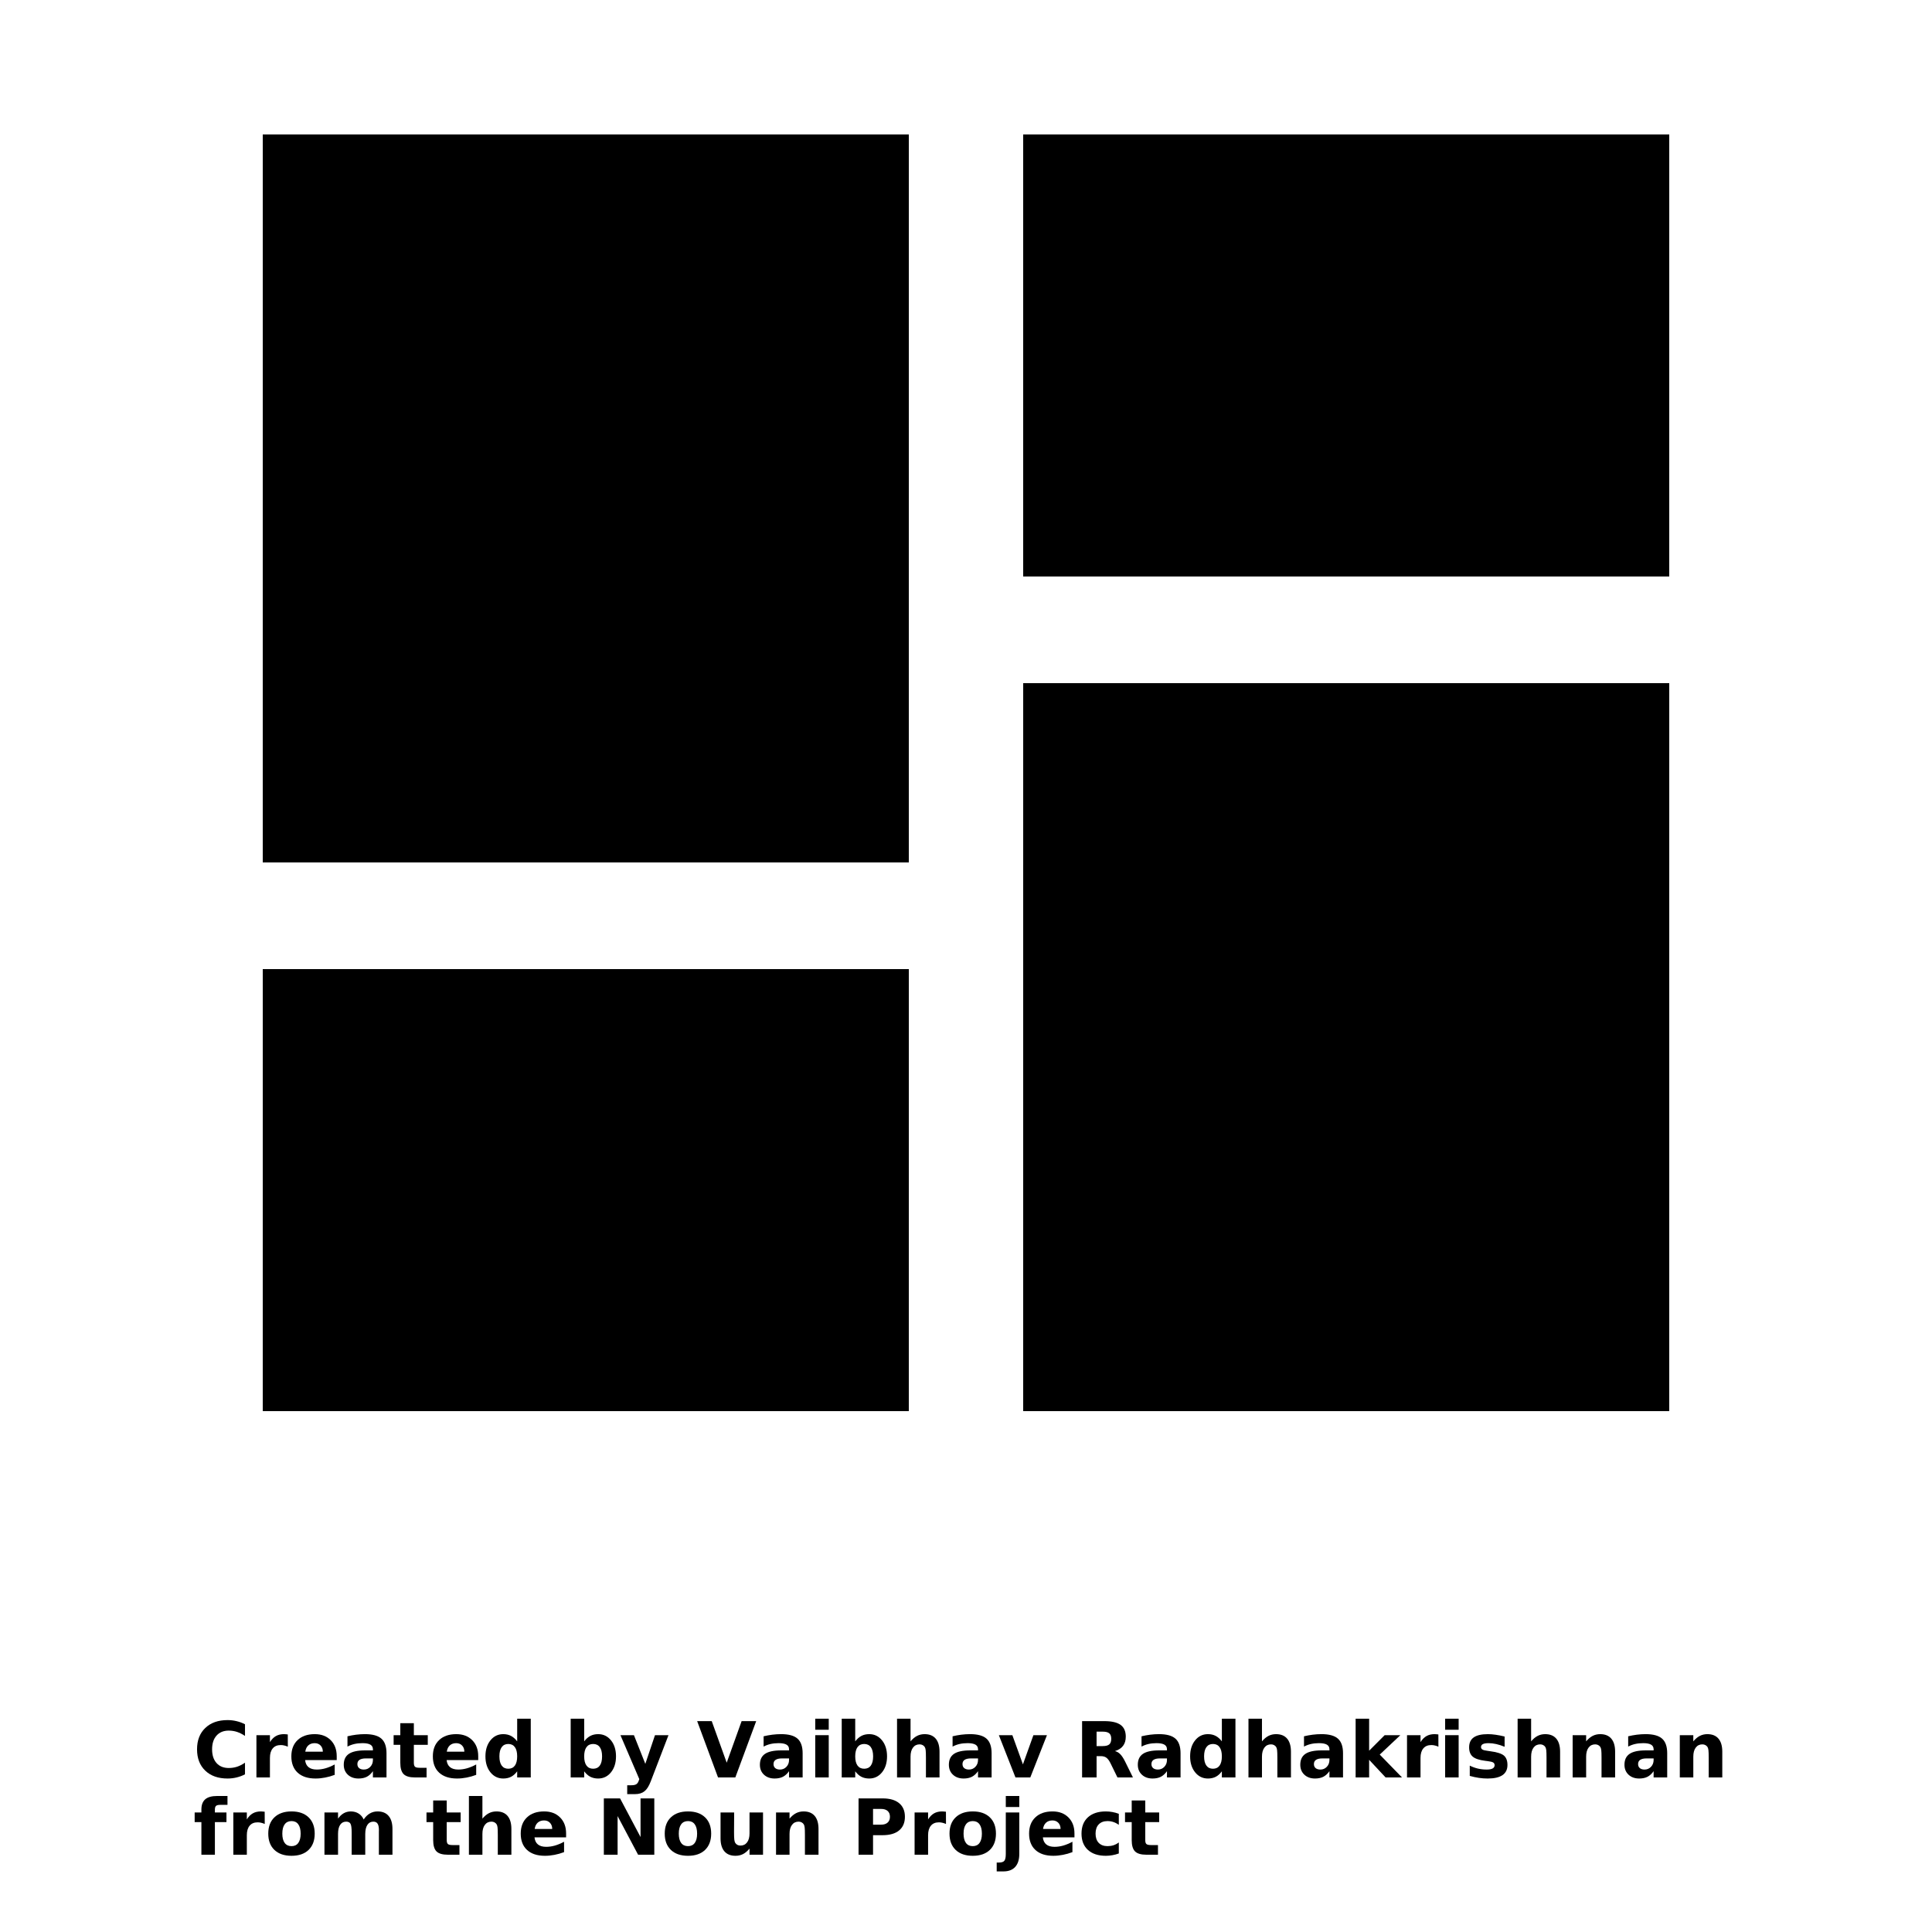
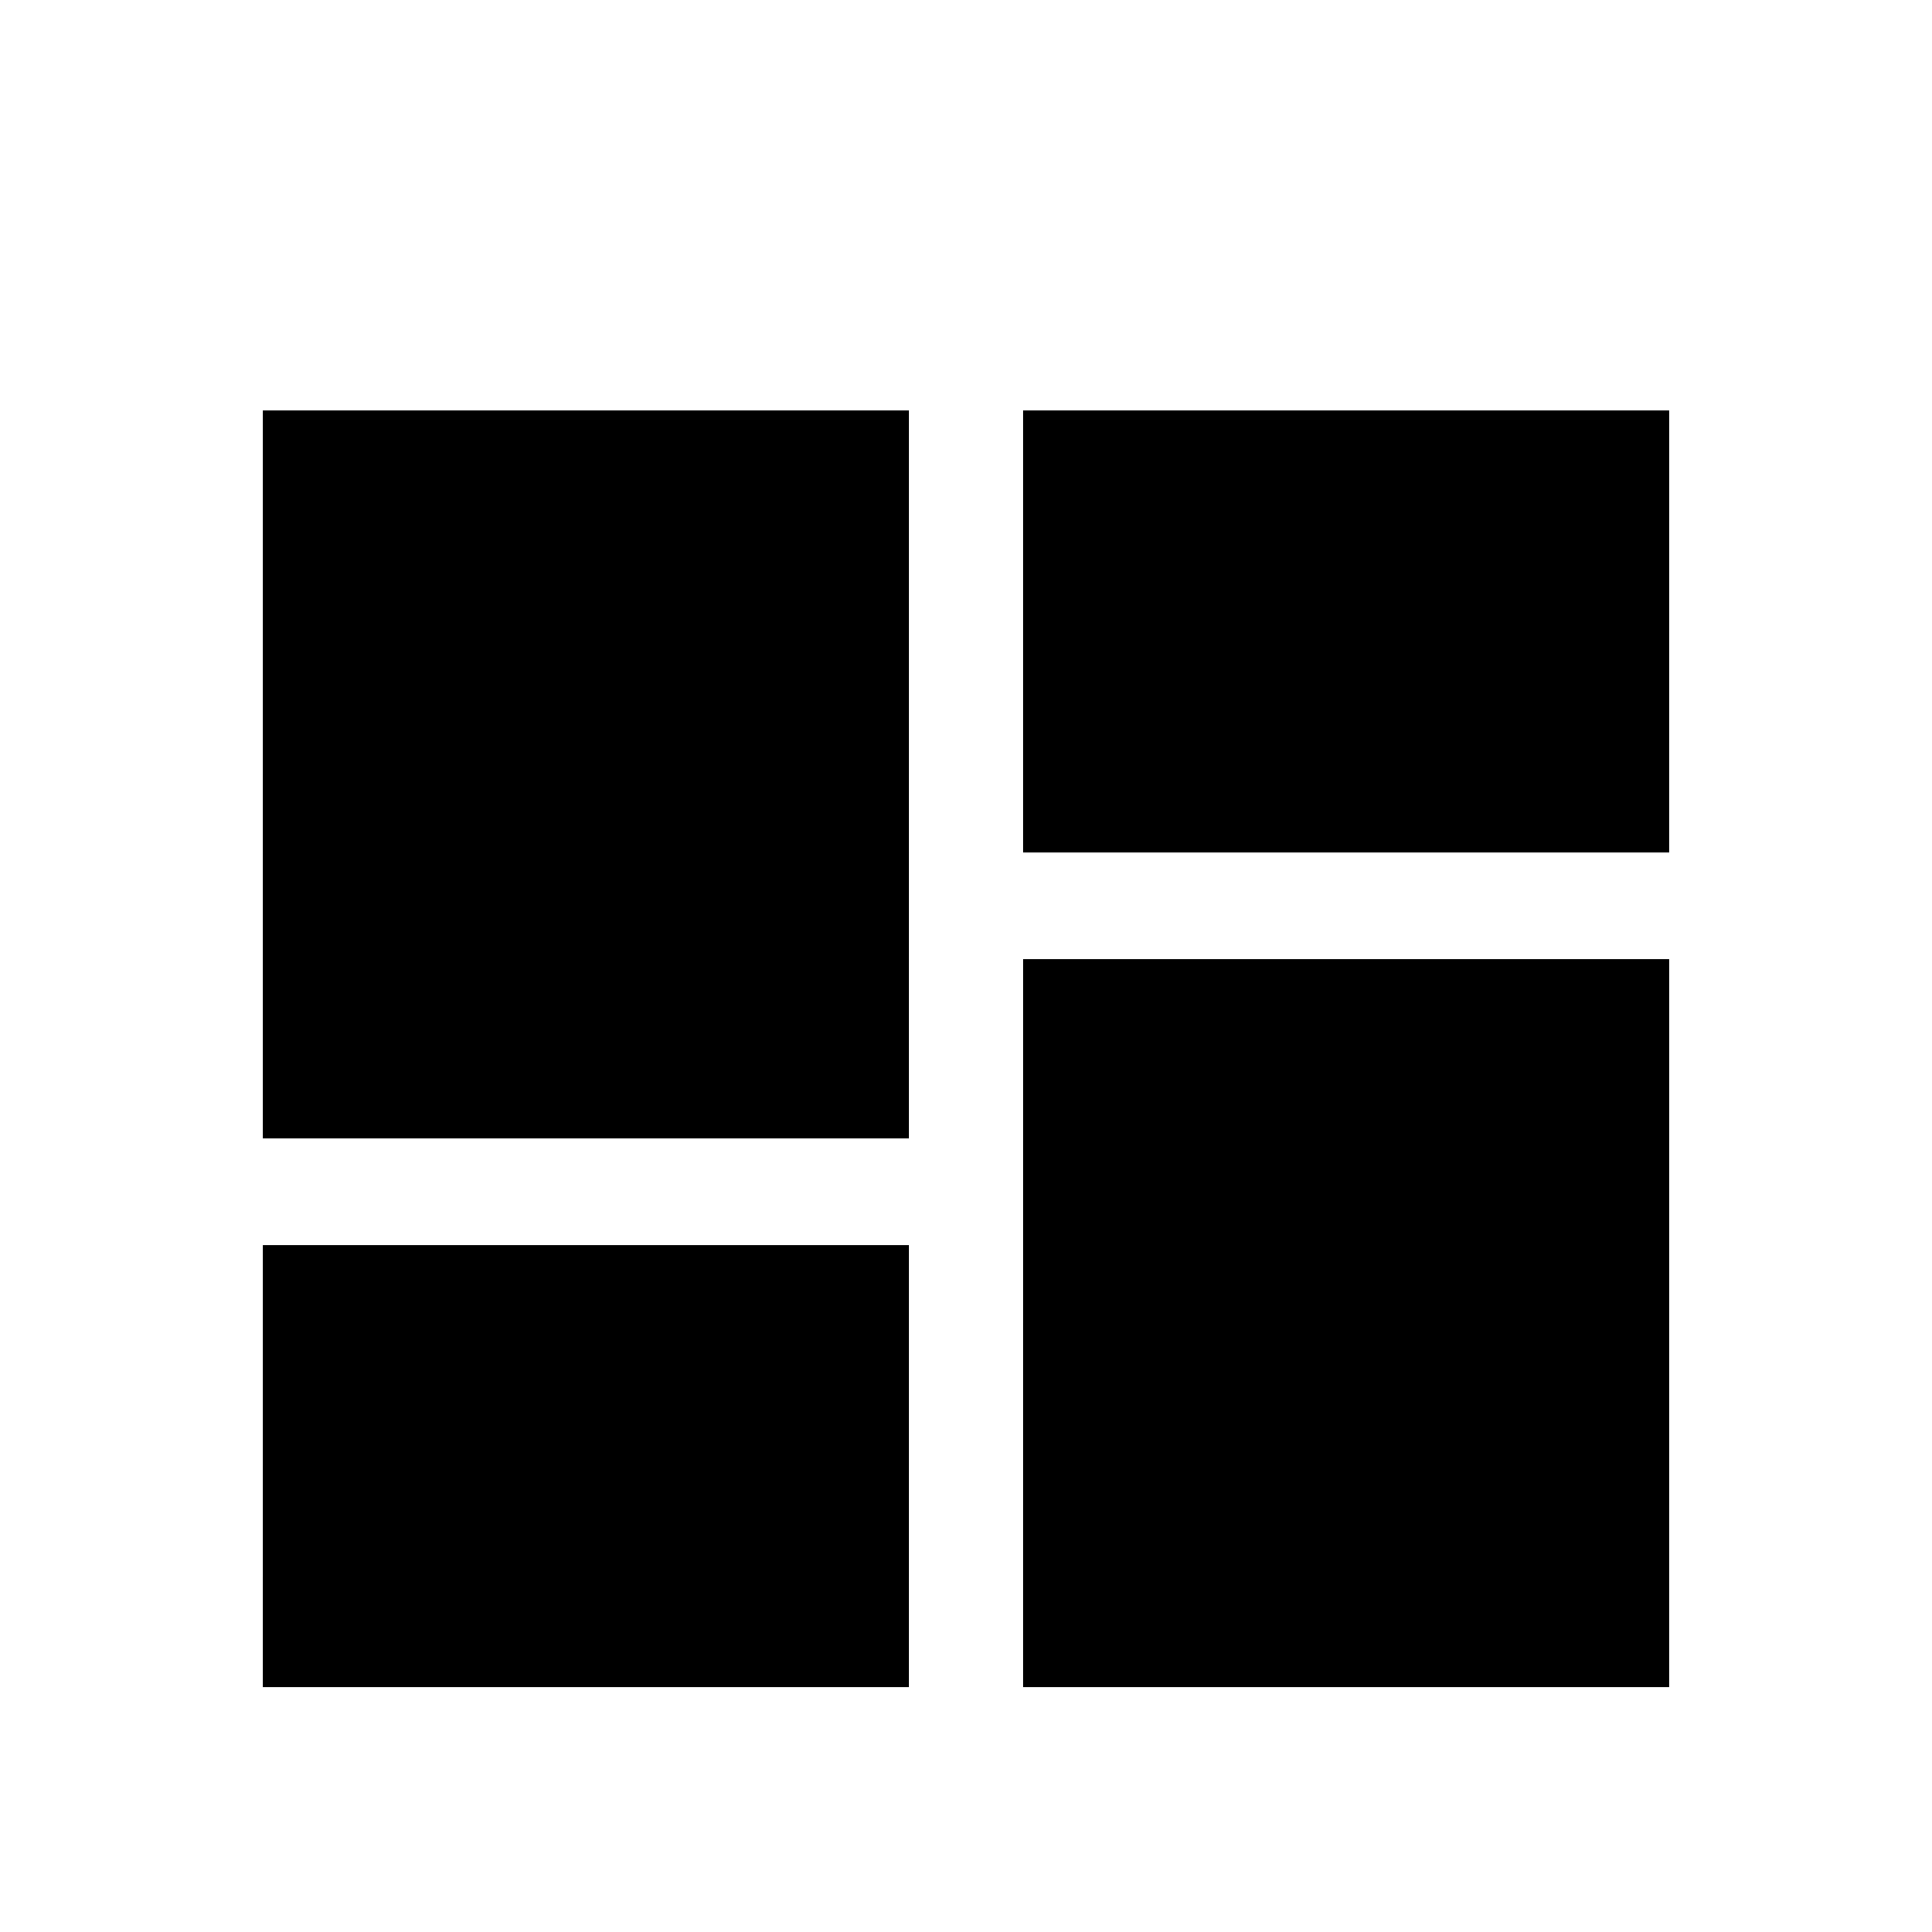
- <svg xmlns="http://www.w3.org/2000/svg" xmlns:xlink="http://www.w3.org/1999/xlink" width="700pt" height="700pt" version="1.1" viewBox="0 0 700 700">
+ <svg xmlns="http://www.w3.org/2000/svg" xmlns:xlink="http://www.w3.org/1999/xlink" width="700pt" height="700pt" version="1.1" viewBox="0 0 700 500">
  <defs>
    <symbol id="x" overflow="visible">
      <path d="m18.766-1.125c-0.969 0.5-1.98 0.875-3.031 1.125-1.043 0.258-2.137 0.391-3.281 0.391-3.398 0-6.09-0.945-8.078-2.844-1.992-1.906-2.984-4.484-2.984-7.734 0-3.258 0.992-5.836 2.984-7.734 1.988-1.906 4.68-2.859 8.078-2.859 1.145 0 2.238 0.133 3.281 0.391 1.051 0.25 2.062 0.625 3.031 1.125v4.219c-0.98-0.656-1.945-1.141-2.891-1.453-0.949-0.312-1.949-0.469-3-0.469-1.875 0-3.352 0.605-4.422 1.812-1.074 1.199-1.609 2.856-1.609 4.969 0 2.106 0.535 3.762 1.609 4.969 1.07 1.199 2.547 1.797 4.422 1.797 1.051 0 2.051-0.148 3-0.453 0.945-0.312 1.91-0.801 2.891-1.469z" />
    </symbol>
    <symbol id="c" overflow="visible">
      <path d="m13.734-11.141c-0.438-0.195-0.871-0.344-1.297-0.438-0.418-0.102-0.84-0.156-1.266-0.156-1.262 0-2.231 0.406-2.906 1.219-0.68 0.805-1.016 1.953-1.016 3.453v7.062h-4.891v-15.312h4.891v2.516c0.625-1 1.344-1.727 2.156-2.188 0.82-0.469 1.801-0.703 2.938-0.703 0.164 0 0.344 0.012 0.531 0.031 0.195 0.012 0.477 0.039 0.844 0.078z" />
    </symbol>
    <symbol id="b" overflow="visible">
      <path d="m17.641-7.703v1.406h-11.453c0.125 1.148 0.539 2.008 1.25 2.578 0.707 0.574 1.703 0.859 2.984 0.859 1.031 0 2.082-0.148 3.156-0.453 1.082-0.312 2.191-0.773 3.328-1.391v3.766c-1.156 0.438-2.312 0.766-3.469 0.984-1.156 0.227-2.312 0.344-3.469 0.344-2.773 0-4.93-0.703-6.469-2.109-1.531-1.406-2.297-3.379-2.297-5.922 0-2.5 0.754-4.461 2.266-5.891 1.508-1.438 3.582-2.156 6.219-2.156 2.406 0 4.332 0.73 5.781 2.188 1.445 1.449 2.172 3.383 2.172 5.797zm-5.031-1.625c0-0.926-0.273-1.672-0.812-2.234-0.543-0.57-1.25-0.859-2.125-0.859-0.949 0-1.719 0.266-2.312 0.797s-0.965 1.297-1.109 2.297z" />
    </symbol>
    <symbol id="a" overflow="visible">
      <path d="m9.219-6.891c-1.023 0-1.793 0.172-2.312 0.516-0.512 0.344-0.766 0.855-0.766 1.531 0 0.625 0.207 1.117 0.625 1.469 0.414 0.344 0.988 0.516 1.719 0.516 0.926 0 1.703-0.328 2.328-0.984 0.633-0.664 0.953-1.492 0.953-2.484v-0.562zm7.469-1.844v8.734h-4.922v-2.266c-0.656 0.93-1.398 1.605-2.219 2.031-0.824 0.414-1.824 0.625-3 0.625-1.586 0-2.871-0.457-3.859-1.375-0.992-0.926-1.484-2.129-1.484-3.609 0-1.789 0.613-3.102 1.844-3.938 1.238-0.844 3.18-1.266 5.828-1.266h2.891v-0.391c0-0.77-0.309-1.332-0.922-1.688-0.617-0.363-1.57-0.547-2.859-0.547-1.055 0-2.031 0.105-2.938 0.312-0.898 0.211-1.73 0.523-2.5 0.938v-3.734c1.039-0.25 2.086-0.441 3.141-0.578 1.062-0.133 2.125-0.203 3.188-0.203 2.758 0 4.75 0.547 5.969 1.641 1.227 1.086 1.844 2.856 1.844 5.312z" />
    </symbol>
    <symbol id="e" overflow="visible">
      <path d="m7.703-19.656v4.344h5.047v3.5h-5.047v6.5c0 0.711 0.141 1.188 0.422 1.438s0.836 0.375 1.672 0.375h2.516v3.5h-4.188c-1.938 0-3.312-0.398-4.125-1.203-0.805-0.812-1.203-2.18-1.203-4.109v-6.5h-2.422v-3.5h2.422v-4.344z" />
    </symbol>
    <symbol id="i" overflow="visible">
      <path d="m12.766-13.078v-8.203h4.922v21.281h-4.922v-2.219c-0.668 0.906-1.406 1.57-2.219 1.984s-1.758 0.625-2.828 0.625c-1.887 0-3.434-0.75-4.641-2.25-1.211-1.5-1.812-3.426-1.812-5.781 0-2.363 0.602-4.297 1.812-5.797 1.207-1.5 2.754-2.25 4.641-2.25 1.062 0 2 0.215 2.812 0.641 0.82 0.43 1.566 1.086 2.234 1.969zm-3.219 9.922c1.039 0 1.836-0.379 2.391-1.141 0.551-0.77 0.828-1.883 0.828-3.344 0-1.457-0.277-2.566-0.828-3.328-0.555-0.77-1.352-1.156-2.391-1.156-1.043 0-1.84 0.387-2.391 1.156-0.555 0.762-0.828 1.871-0.828 3.328 0 1.461 0.273 2.574 0.828 3.344 0.551 0.762 1.348 1.141 2.391 1.141z" />
    </symbol>
    <symbol id="h" overflow="visible">
      <path d="m10.5-3.156c1.051 0 1.852-0.379 2.406-1.141 0.551-0.77 0.828-1.883 0.828-3.344 0-1.457-0.277-2.566-0.828-3.328-0.555-0.77-1.355-1.156-2.406-1.156-1.055 0-1.859 0.387-2.422 1.156-0.555 0.773-0.828 1.883-0.828 3.328 0 1.449 0.273 2.559 0.828 3.328 0.562 0.773 1.367 1.156 2.422 1.156zm-3.25-9.922c0.676-0.883 1.422-1.539 2.234-1.969 0.82-0.426 1.766-0.641 2.828-0.641 1.895 0 3.445 0.75 4.656 2.25 1.207 1.5 1.812 3.434 1.812 5.797 0 2.356-0.605 4.281-1.812 5.781-1.211 1.5-2.762 2.25-4.656 2.25-1.062 0-2.008-0.211-2.828-0.625-0.812-0.426-1.559-1.086-2.234-1.984v2.219h-4.891v-21.281h4.891z" />
    </symbol>
    <symbol id="l" overflow="visible">
      <path d="m0.344-15.312h4.891l4.125 10.391 3.5-10.391h4.891l-6.438 16.766c-0.648 1.695-1.402 2.883-2.266 3.562-0.867 0.688-2 1.031-3.406 1.031h-2.844v-3.219h1.531c0.832 0 1.438-0.137 1.812-0.406 0.383-0.262 0.68-0.73 0.891-1.406l0.141-0.422z" />
    </symbol>
    <symbol id="k" overflow="visible">
      <path d="m0.141-20.406h5.281l5.422 15.062 5.406-15.062h5.281l-7.562 20.406h-6.266z" />
    </symbol>
    <symbol id="j" overflow="visible">
      <path d="m2.359-15.312h4.891v15.312h-4.891zm0-5.969h4.891v4h-4.891z" />
    </symbol>
    <symbol id="d" overflow="visible">
      <path d="m17.75-9.328v9.328h-4.922v-7.109c0-1.344-0.031-2.266-0.094-2.766s-0.168-0.867-0.312-1.109c-0.188-0.312-0.449-0.555-0.781-0.734-0.324-0.176-0.695-0.266-1.109-0.266-1.023 0-1.824 0.398-2.406 1.188-0.586 0.781-0.875 1.871-0.875 3.266v7.531h-4.891v-21.281h4.891v8.203c0.738-0.883 1.52-1.539 2.344-1.969 0.832-0.426 1.75-0.641 2.75-0.641 1.77 0 3.113 0.547 4.031 1.641 0.914 1.086 1.375 2.656 1.375 4.719z" />
    </symbol>
    <symbol id="w" overflow="visible">
      <path d="m0.422-15.312h4.891l3.828 10.578 3.797-10.578h4.906l-6.031 15.312h-5.375z" />
    </symbol>
    <symbol id="v" overflow="visible">
      <path d="m10.047-11.359c1.102 0 1.895-0.203 2.375-0.609 0.477-0.414 0.719-1.094 0.719-2.031 0-0.926-0.242-1.586-0.719-1.984-0.48-0.406-1.273-0.609-2.375-0.609h-2.219v5.234zm-2.219 3.641v7.719h-5.25v-20.406h8.031c2.688 0 4.656 0.453 5.906 1.359 1.258 0.898 1.891 2.32 1.891 4.266 0 1.355-0.328 2.465-0.984 3.328-0.648 0.867-1.625 1.5-2.938 1.906 0.719 0.168 1.359 0.543 1.922 1.125 0.57 0.574 1.148 1.449 1.734 2.625l2.859 5.797h-5.609l-2.484-5.078c-0.5-1.02-1.012-1.711-1.531-2.078-0.512-0.375-1.195-0.562-2.047-0.562z" />
    </symbol>
    <symbol id="u" overflow="visible">
      <path d="m2.359-21.281h4.891v11.594l5.625-5.625h5.688l-7.469 7.031 8.062 8.281h-5.938l-5.969-6.391v6.391h-4.891z" />
    </symbol>
    <symbol id="t" overflow="visible">
      <path d="m14.312-14.828v3.719c-1.043-0.438-2.055-0.766-3.031-0.984-0.98-0.219-1.902-0.328-2.766-0.328-0.93 0-1.621 0.117-2.078 0.344-0.449 0.23-0.672 0.59-0.672 1.078 0 0.387 0.172 0.684 0.516 0.891 0.344 0.211 0.957 0.367 1.844 0.469l0.859 0.125c2.508 0.324 4.195 0.852 5.062 1.578 0.863 0.73 1.297 1.871 1.297 3.422 0 1.637-0.605 2.867-1.812 3.688-1.199 0.812-2.992 1.219-5.375 1.219-1.023 0-2.074-0.078-3.156-0.234-1.074-0.156-2.18-0.395-3.312-0.719v-3.719c0.969 0.48 1.961 0.84 2.984 1.078 1.031 0.23 2.078 0.344 3.141 0.344 0.957 0 1.676-0.129 2.156-0.391 0.477-0.27 0.719-0.664 0.719-1.188 0-0.438-0.168-0.758-0.5-0.969-0.336-0.219-0.996-0.383-1.984-0.5l-0.859-0.109c-2.18-0.27-3.703-0.773-4.578-1.516-0.875-0.738-1.312-1.859-1.312-3.359 0-1.625 0.551-2.828 1.656-3.609 1.113-0.789 2.82-1.188 5.125-1.188 0.895 0 1.836 0.074 2.828 0.219 1 0.137 2.082 0.352 3.25 0.641z" />
    </symbol>
    <symbol id="g" overflow="visible">
      <path d="m17.75-9.328v9.328h-4.922v-7.141c0-1.32-0.031-2.234-0.094-2.734s-0.168-0.867-0.312-1.109c-0.188-0.312-0.449-0.555-0.781-0.734-0.324-0.176-0.695-0.266-1.109-0.266-1.023 0-1.824 0.398-2.406 1.188-0.586 0.781-0.875 1.871-0.875 3.266v7.531h-4.891v-15.312h4.891v2.234c0.738-0.883 1.52-1.539 2.344-1.969 0.832-0.426 1.75-0.641 2.75-0.641 1.77 0 3.113 0.547 4.031 1.641 0.914 1.086 1.375 2.656 1.375 4.719z" />
    </symbol>
    <symbol id="s" overflow="visible">
      <path d="m12.422-21.281v3.219h-2.703c-0.688 0-1.172 0.125-1.453 0.375-0.273 0.25-0.406 0.688-0.406 1.312v1.062h4.188v3.5h-4.188v11.812h-4.891v-11.812h-2.438v-3.5h2.438v-1.062c0-1.664 0.461-2.898 1.391-3.703 0.926-0.801 2.367-1.203 4.328-1.203z" />
    </symbol>
    <symbol id="f" overflow="visible">
      <path d="m9.641-12.188c-1.086 0-1.914 0.391-2.484 1.172-0.574 0.781-0.859 1.906-0.859 3.375s0.285 2.594 0.859 3.375c0.57 0.773 1.398 1.156 2.484 1.156 1.062 0 1.875-0.383 2.438-1.156 0.57-0.781 0.859-1.906 0.859-3.375s-0.289-2.594-0.859-3.375c-0.562-0.781-1.375-1.172-2.438-1.172zm0-3.5c2.633 0 4.691 0.715 6.172 2.141 1.477 1.418 2.219 3.387 2.219 5.906 0 2.512-0.742 4.481-2.219 5.906-1.48 1.418-3.539 2.125-6.172 2.125-2.648 0-4.715-0.707-6.203-2.125-1.492-1.426-2.234-3.394-2.234-5.906 0-2.519 0.742-4.488 2.234-5.906 1.488-1.426 3.555-2.141 6.203-2.141z" />
    </symbol>
    <symbol id="r" overflow="visible">
      <path d="m16.547-12.766c0.613-0.945 1.348-1.672 2.203-2.172 0.852-0.5 1.789-0.75 2.812-0.75 1.758 0 3.098 0.547 4.016 1.641 0.926 1.086 1.391 2.656 1.391 4.719v9.328h-4.922v-7.984-0.359c0.008-0.133 0.016-0.32 0.016-0.562 0-1.082-0.164-1.863-0.484-2.344-0.312-0.488-0.824-0.734-1.531-0.734-0.93 0-1.648 0.387-2.156 1.156-0.512 0.762-0.773 1.867-0.781 3.312v7.516h-4.922v-7.984c0-1.695-0.148-2.785-0.438-3.266-0.293-0.488-0.812-0.734-1.562-0.734-0.938 0-1.664 0.387-2.172 1.156-0.512 0.762-0.766 1.859-0.766 3.297v7.531h-4.922v-15.312h4.922v2.234c0.602-0.863 1.289-1.516 2.062-1.953 0.781-0.438 1.641-0.656 2.578-0.656 1.062 0 2 0.258 2.812 0.766 0.812 0.512 1.426 1.23 1.844 2.156z" />
    </symbol>
    <symbol id="q" overflow="visible">
      <path d="m2.578-20.406h5.875l7.422 14v-14h4.984v20.406h-5.875l-7.422-14v14h-4.984z" />
    </symbol>
    <symbol id="p" overflow="visible">
      <path d="m2.188-5.969v-9.344h4.922v1.531c0 0.836-0.008 1.875-0.016 3.125-0.012 1.25-0.016 2.086-0.016 2.5 0 1.242 0.031 2.133 0.094 2.672 0.07 0.543 0.18 0.934 0.328 1.172 0.207 0.324 0.473 0.574 0.797 0.75 0.32 0.168 0.691 0.25 1.109 0.25 1.02 0 1.82-0.391 2.406-1.172 0.582-0.781 0.875-1.867 0.875-3.266v-7.562h4.891v15.312h-4.891v-2.219c-0.742 0.898-1.523 1.559-2.344 1.984-0.824 0.414-1.734 0.625-2.734 0.625-1.762 0-3.106-0.539-4.031-1.625-0.93-1.082-1.391-2.66-1.391-4.734z" />
    </symbol>
    <symbol id="o" overflow="visible">
      <path d="m2.578-20.406h8.734c2.594 0 4.582 0.578 5.969 1.734 1.395 1.148 2.094 2.789 2.094 4.922 0 2.137-0.699 3.781-2.094 4.938-1.387 1.156-3.375 1.734-5.969 1.734h-3.484v7.078h-5.25zm5.25 3.812v5.703h2.922c1.02 0 1.805-0.25 2.359-0.75 0.562-0.5 0.844-1.203 0.844-2.109 0-0.914-0.281-1.617-0.844-2.109-0.555-0.488-1.34-0.734-2.359-0.734z" />
    </symbol>
    <symbol id="n" overflow="visible">
      <path d="m2.359-15.312h4.891v15.031c0 2.051-0.496 3.617-1.484 4.703-0.98 1.082-2.406 1.625-4.281 1.625h-2.422v-3.219h0.859c0.926 0 1.562-0.211 1.906-0.625 0.352-0.418 0.531-1.246 0.531-2.484zm0-5.969h4.891v4h-4.891z" />
    </symbol>
    <symbol id="m" overflow="visible">
      <path d="m14.719-14.828v3.984c-0.656-0.457-1.324-0.797-2-1.016-0.668-0.219-1.359-0.328-2.078-0.328-1.367 0-2.434 0.402-3.203 1.203-0.762 0.793-1.141 1.906-1.141 3.344 0 1.43 0.379 2.543 1.141 3.344 0.77 0.793 1.836 1.188 3.203 1.188 0.758 0 1.484-0.109 2.172-0.328 0.688-0.227 1.32-0.566 1.906-1.016v4c-0.762 0.281-1.539 0.488-2.328 0.625-0.781 0.145-1.574 0.219-2.375 0.219-2.762 0-4.922-0.707-6.484-2.125-1.555-1.414-2.328-3.383-2.328-5.906 0-2.531 0.773-4.504 2.328-5.922 1.562-1.414 3.723-2.125 6.484-2.125 0.801 0 1.594 0.074 2.375 0.219 0.781 0.137 1.555 0.352 2.328 0.641z" />
    </symbol>
  </defs>
  <g>
    <path d="m95.199 312.48h234.08l0.004-263.76h-234.08zm275.52-263.76v160.16h234.08l0.004-160.16zm0 462.56h234.08l0.004-263.76h-234.08zm-275.52 0h234.08l0.004-160.16h-234.08z" />
    <use x="70" y="644" xlink:href="#x" />
    <use x="90.551" y="644" xlink:href="#c" />
    <use x="104.359" y="644" xlink:href="#b" />
    <use x="123.348" y="644" xlink:href="#a" />
    <use x="142.242" y="644" xlink:href="#e" />
    <use x="155.629" y="644" xlink:href="#b" />
    <use x="174.617" y="644" xlink:href="#i" />
    <use x="204.41" y="644" xlink:href="#h" />
    <use x="224.453" y="644" xlink:href="#l" />
    <use x="252.453" y="644" xlink:href="#k" />
    <use x="274.121" y="644" xlink:href="#a" />
    <use x="293.016" y="644" xlink:href="#j" />
    <use x="302.613" y="644" xlink:href="#h" />
    <use x="322.656" y="644" xlink:href="#d" />
    <use x="342.59" y="644" xlink:href="#a" />
    <use x="361.484" y="644" xlink:href="#w" />
    <use x="389.484" y="644" xlink:href="#v" />
    <use x="411.047" y="644" xlink:href="#a" />
    <use x="429.938" y="644" xlink:href="#i" />
    <use x="449.984" y="644" xlink:href="#d" />
    <use x="469.914" y="644" xlink:href="#a" />
    <use x="488.812" y="644" xlink:href="#u" />
    <use x="507.43" y="644" xlink:href="#c" />
    <use x="521.242" y="644" xlink:href="#j" />
    <use x="530.836" y="644" xlink:href="#t" />
    <use x="547.504" y="644" xlink:href="#d" />
    <use x="567.438" y="644" xlink:href="#g" />
    <use x="587.371" y="644" xlink:href="#a" />
    <use x="606.266" y="644" xlink:href="#g" />
    <use x="70" y="672" xlink:href="#s" />
    <use x="82.184" y="672" xlink:href="#c" />
    <use x="95.992" y="672" xlink:href="#f" />
    <use x="115.227" y="672" xlink:href="#r" />
    <use x="154.152" y="672" xlink:href="#e" />
    <use x="167.535" y="672" xlink:href="#d" />
    <use x="187.469" y="672" xlink:href="#b" />
    <use x="216.207" y="672" xlink:href="#q" />
    <use x="239.641" y="672" xlink:href="#f" />
    <use x="258.879" y="672" xlink:href="#p" />
    <use x="278.812" y="672" xlink:href="#g" />
    <use x="308.492" y="672" xlink:href="#o" />
    <use x="329.016" y="672" xlink:href="#c" />
    <use x="342.82" y="672" xlink:href="#f" />
    <use x="362.059" y="672" xlink:href="#n" />
    <use x="371.656" y="672" xlink:href="#b" />
    <use x="390.648" y="672" xlink:href="#m" />
    <use x="407.242" y="672" xlink:href="#e" />
  </g>
</svg>
